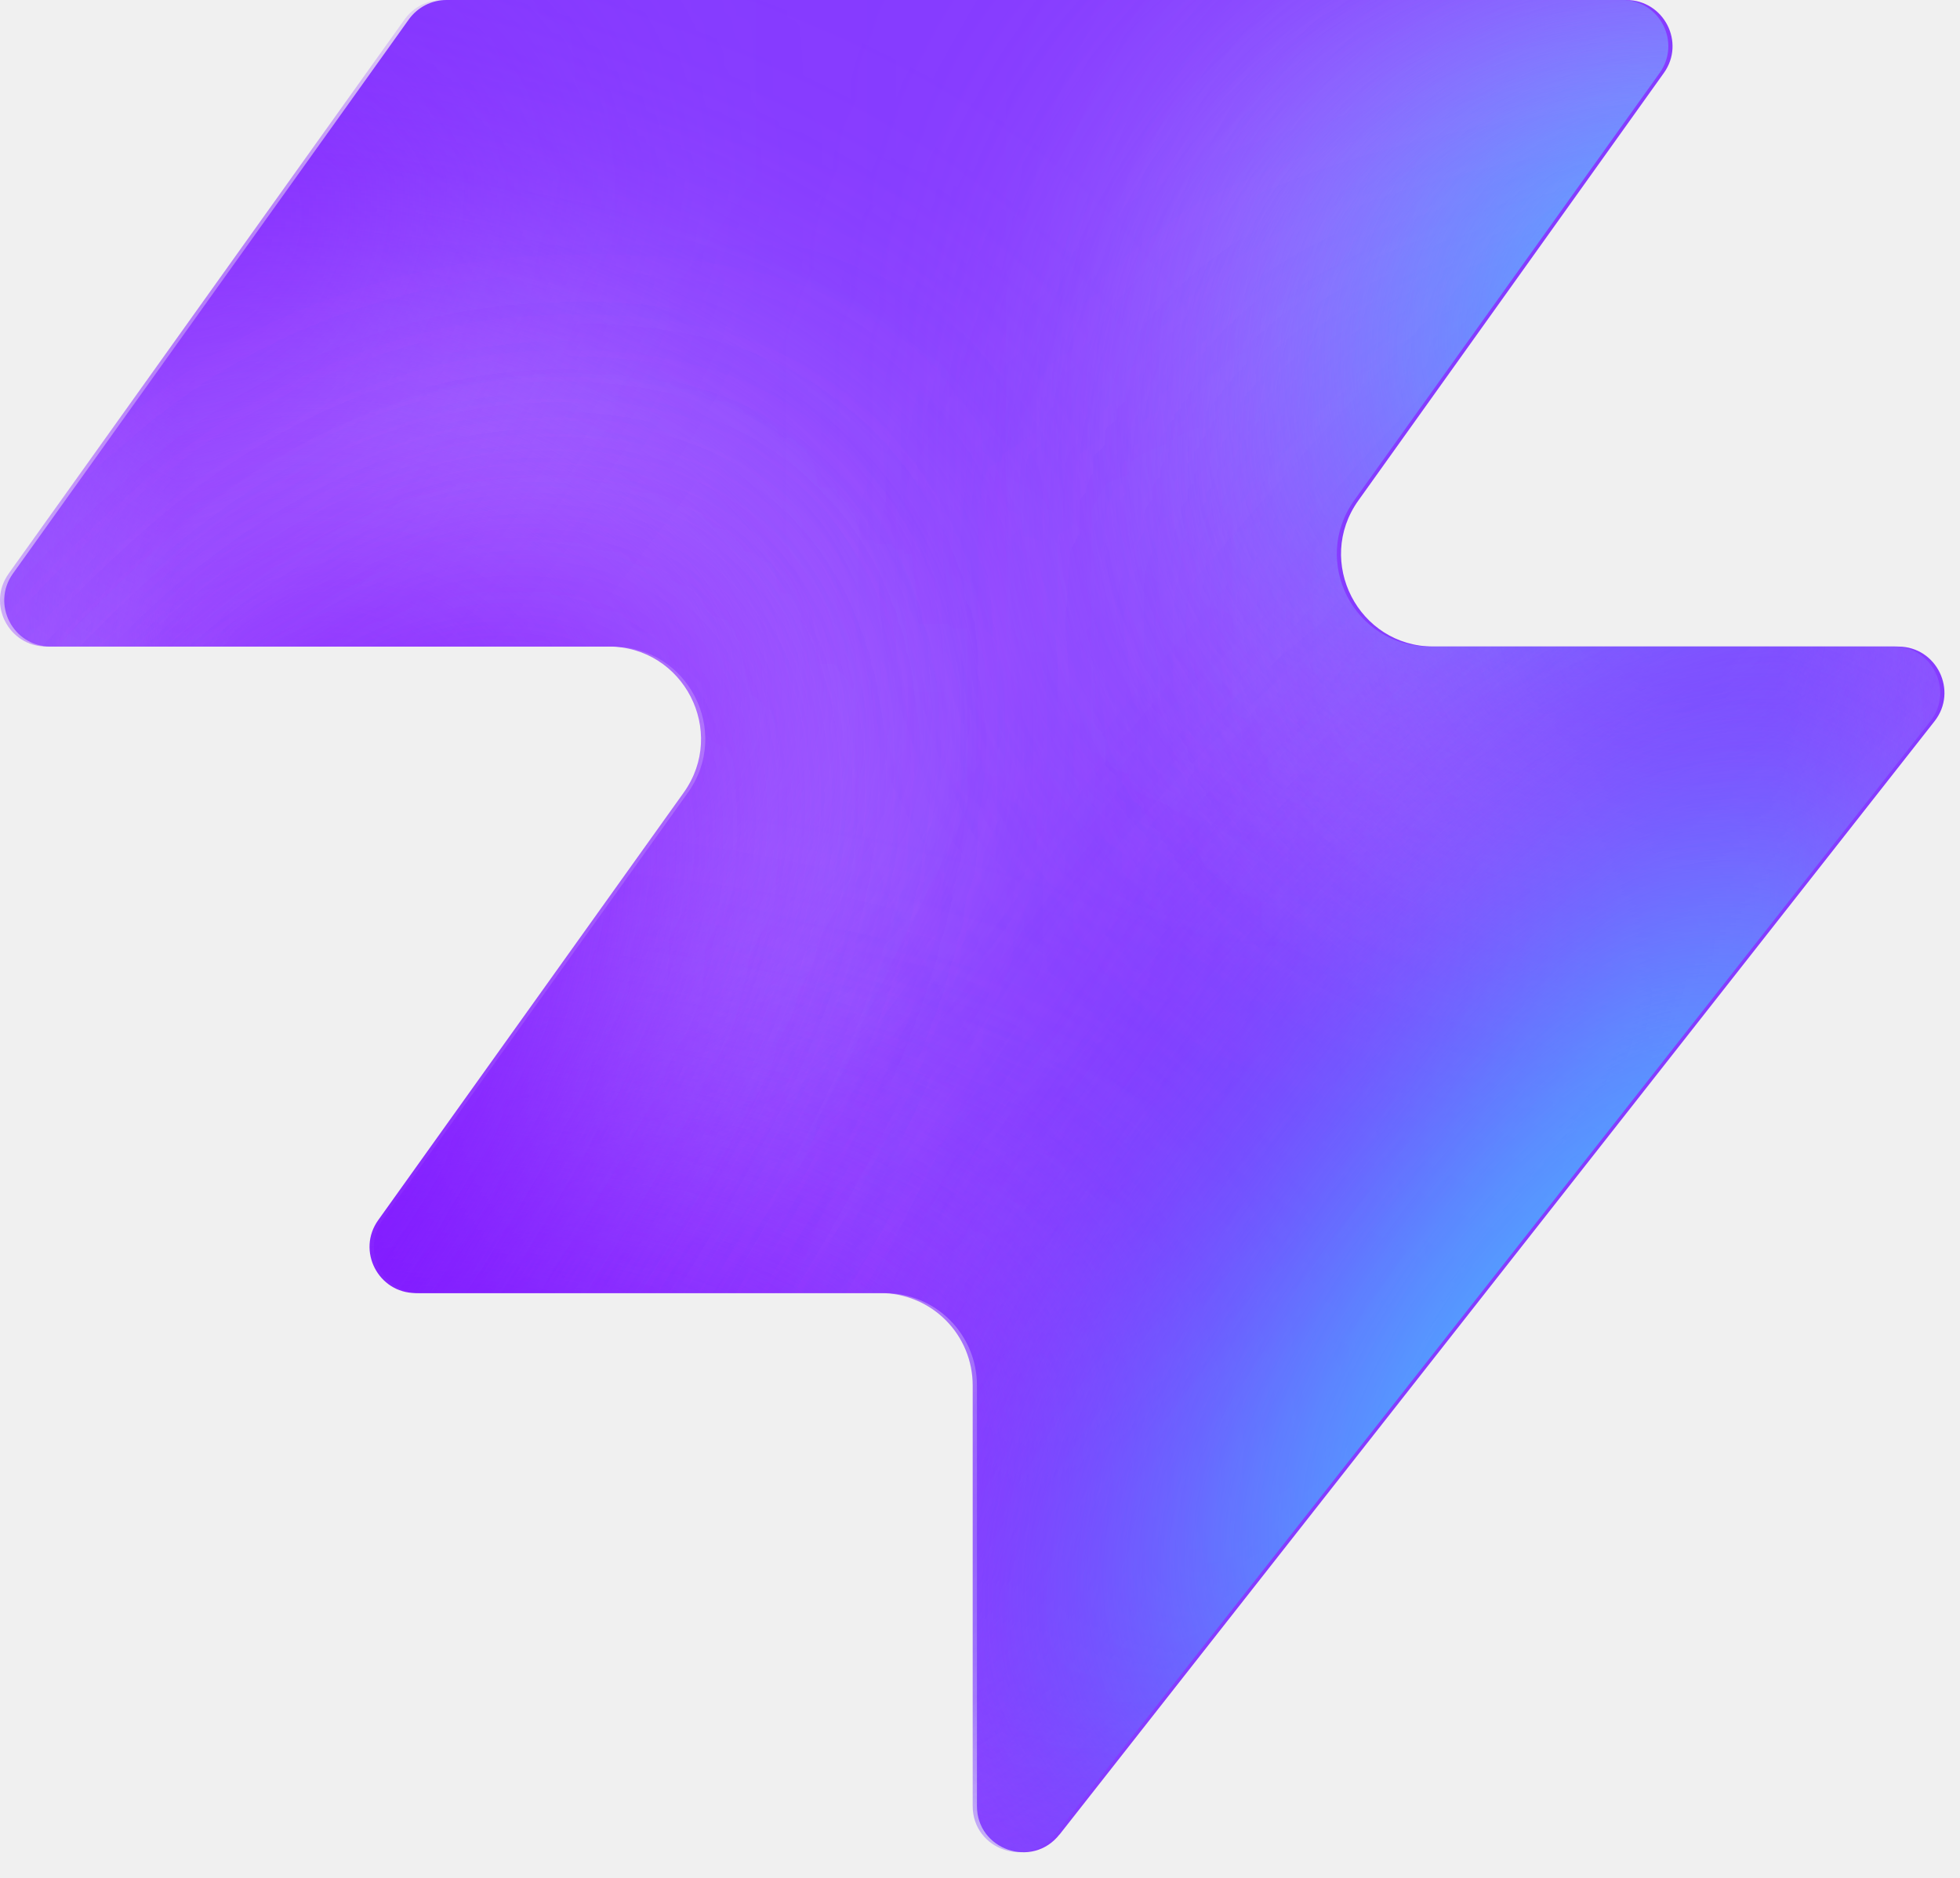
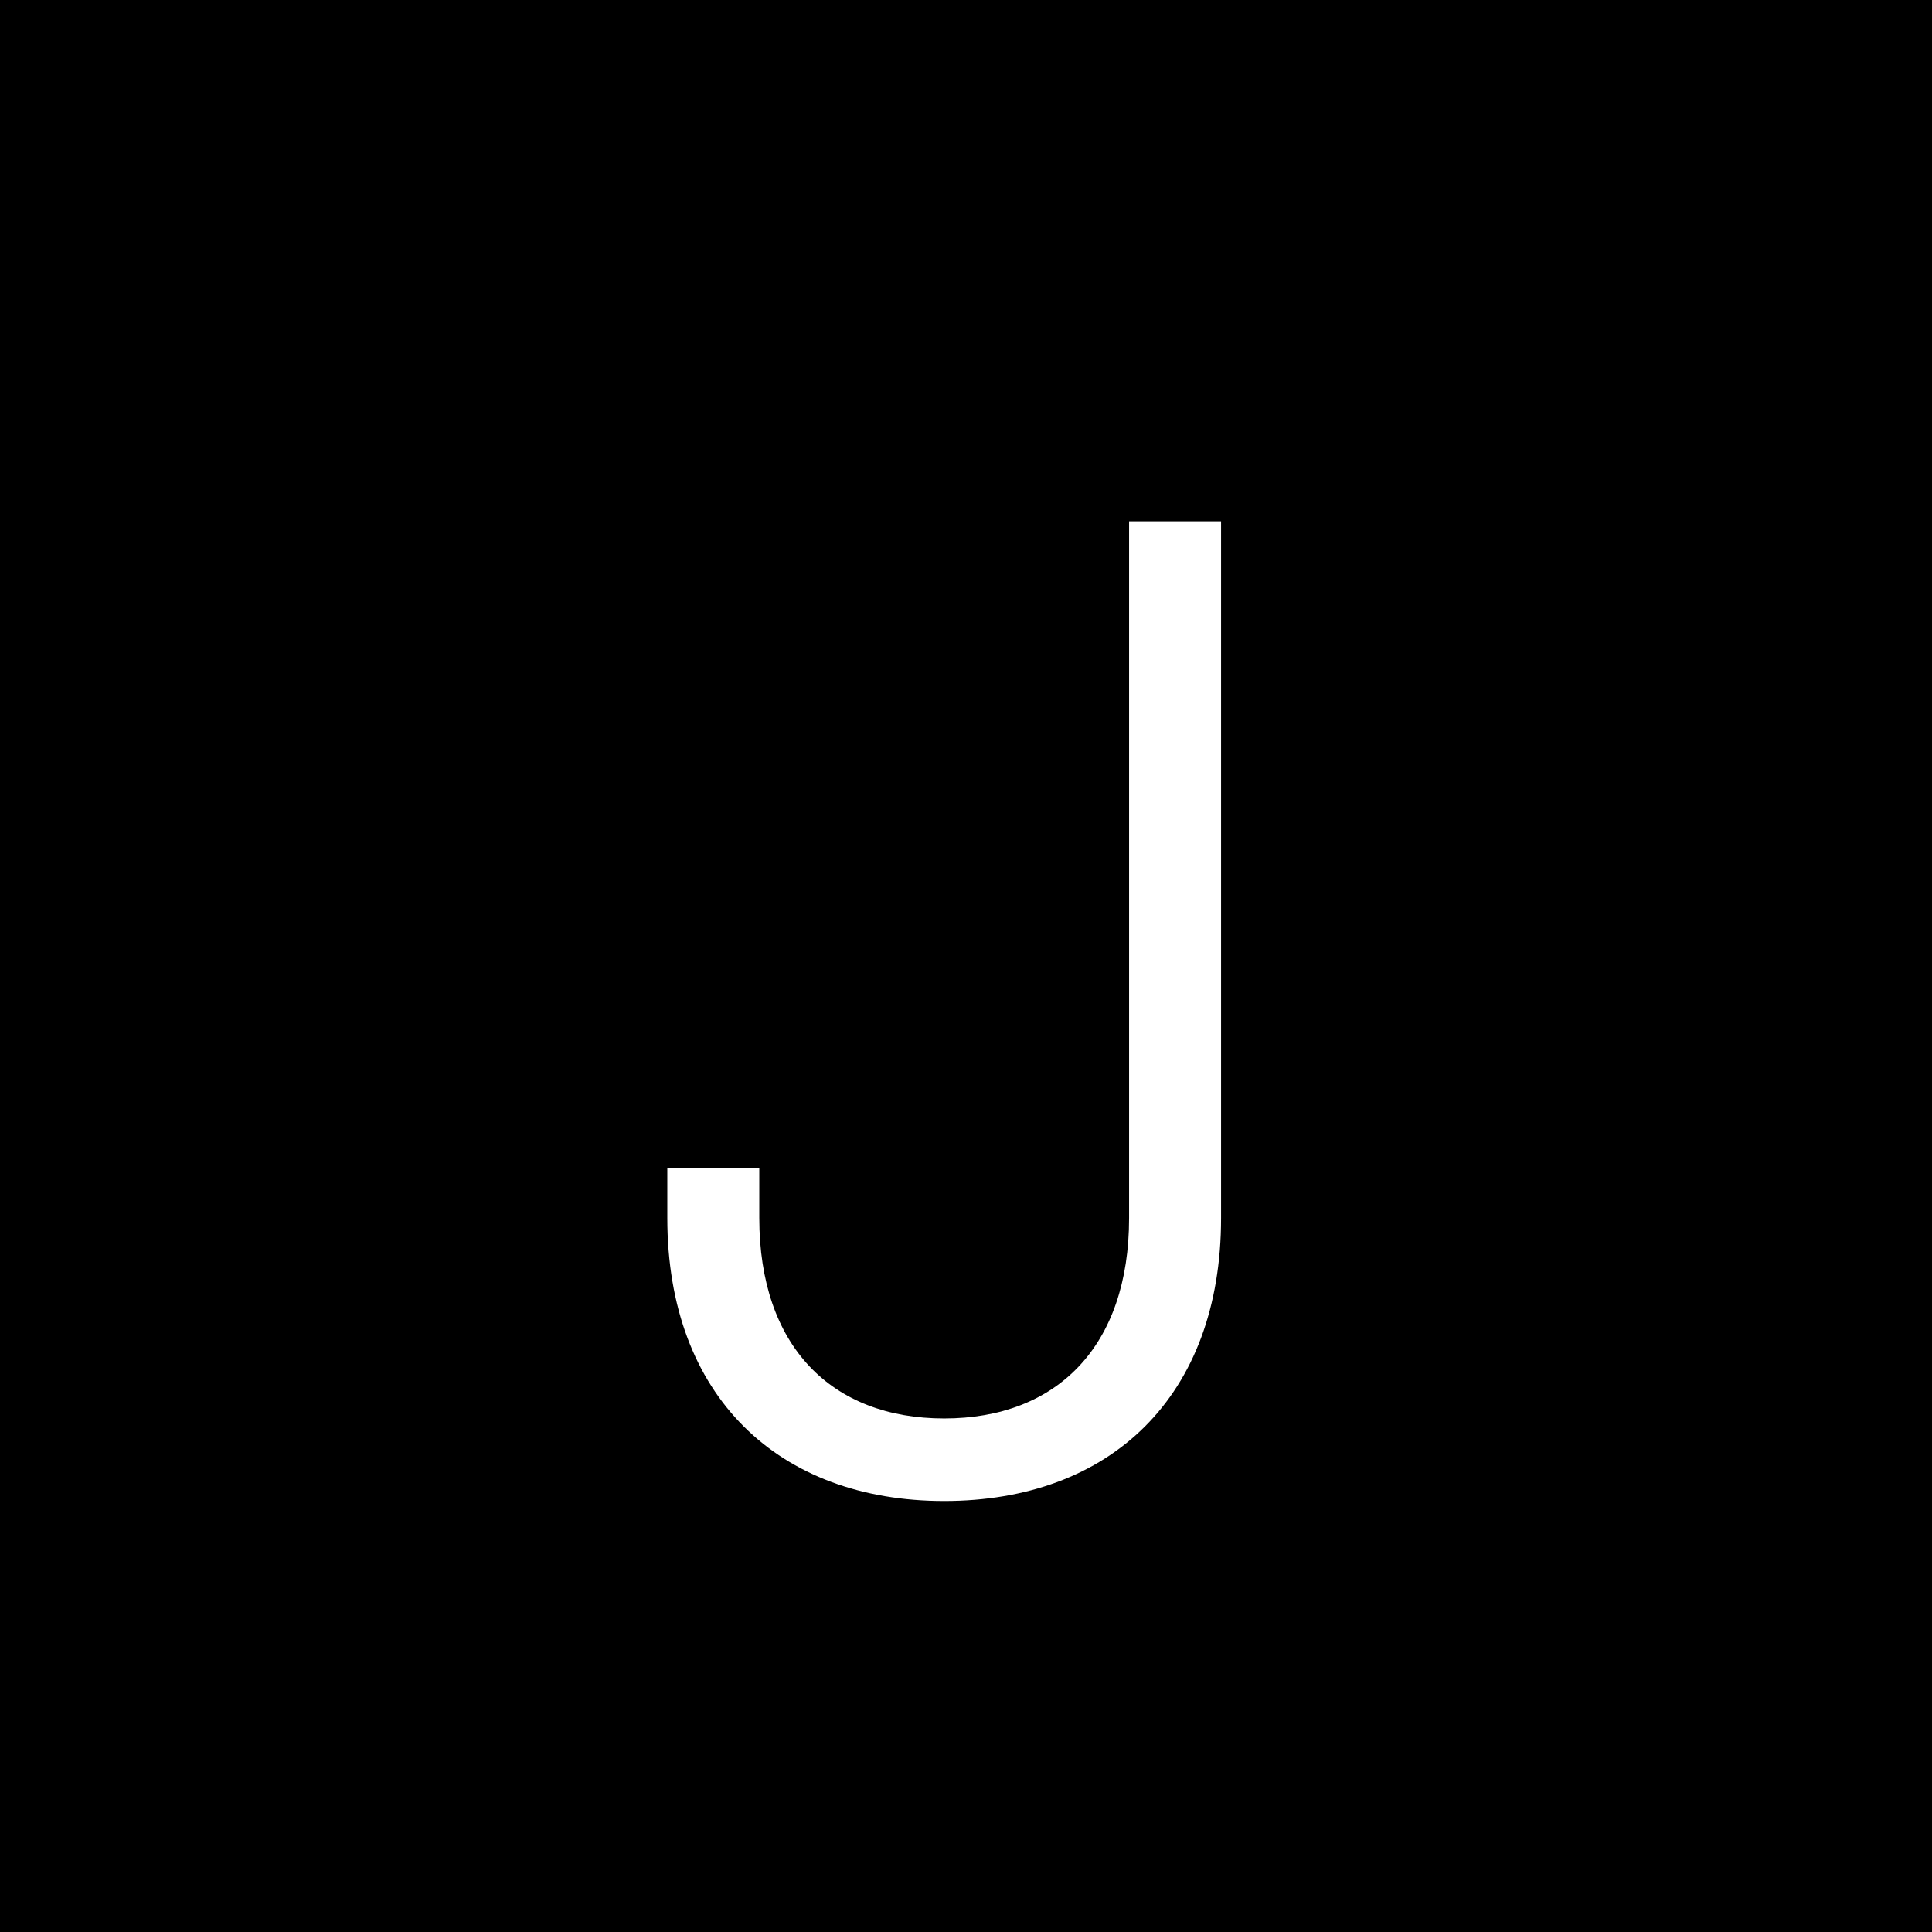
- <svg xmlns="http://www.w3.org/2000/svg" width="48" height="46" fill="none" viewBox="0 0 48 46">
-   <path fill="#863bff" d="M25.946 44.938c-.664.845-2.021.375-2.021-.698V33.937a2.26 2.26 0 0 0-2.262-2.262H10.287c-.92 0-1.456-1.04-.92-1.788l7.48-10.471c1.07-1.497 0-3.578-1.842-3.578H1.237c-.92 0-1.456-1.04-.92-1.788L10.013.474c.214-.297.556-.474.92-.474h28.894c.92 0 1.456 1.04.92 1.788l-7.48 10.471c-1.07 1.498 0 3.579 1.842 3.579h11.377c.943 0 1.473 1.088.89 1.83L25.947 44.94z" style="fill:#863bff;fill:color(display-p3 .525 .23 1);fill-opacity:1" />
-   <mask id="a" width="48" height="46" x="0" y="0" maskUnits="userSpaceOnUse" style="mask-type:alpha">
-     <path fill="#000" d="M25.842 44.938c-.664.844-2.021.375-2.021-.698V33.937a2.26 2.26 0 0 0-2.262-2.262H10.183c-.92 0-1.456-1.04-.92-1.788l7.48-10.471c1.07-1.498 0-3.579-1.842-3.579H1.133c-.92 0-1.456-1.04-.92-1.787L9.91.473c.214-.297.556-.474.92-.474h28.894c.92 0 1.456 1.04.92 1.788l-7.48 10.471c-1.07 1.498 0 3.578 1.842 3.578h11.377c.943 0 1.473 1.088.89 1.832L25.843 44.94z" style="fill:#000;fill-opacity:1" />
-   </mask>
-   <g mask="url(#a)">
-     <g filter="url(#b)">
-       <ellipse cx="5.508" cy="14.704" fill="#ede6ff" rx="5.508" ry="14.704" style="fill:#ede6ff;fill:color(display-p3 .927 .903 1);fill-opacity:1" transform="matrix(.00324 1 1 -.00324 -4.47 31.516)" />
-     </g>
-     <g filter="url(#c)">
-       <ellipse cx="10.399" cy="29.851" fill="#ede6ff" rx="10.399" ry="29.851" style="fill:#ede6ff;fill:color(display-p3 .927 .903 1);fill-opacity:1" transform="matrix(.00324 1 1 -.00324 -39.328 7.883)" />
-     </g>
-     <g filter="url(#d)">
-       <ellipse cx="5.508" cy="30.487" fill="#7e14ff" rx="5.508" ry="30.487" style="fill:#7e14ff;fill:color(display-p3 .492 .077 1);fill-opacity:1" transform="rotate(89.814 -25.913 -14.639)scale(1 -1)" />
-     </g>
-     <g filter="url(#e)">
-       <ellipse cx="5.508" cy="30.599" fill="#7e14ff" rx="5.508" ry="30.599" style="fill:#7e14ff;fill:color(display-p3 .492 .077 1);fill-opacity:1" transform="rotate(89.814 -32.644 -3.334)scale(1 -1)" />
-     </g>
-     <g filter="url(#f)">
-       <ellipse cx="5.508" cy="30.599" fill="#7e14ff" rx="5.508" ry="30.599" style="fill:#7e14ff;fill:color(display-p3 .492 .077 1);fill-opacity:1" transform="matrix(.00324 1 1 -.00324 -34.34 30.47)" />
-     </g>
-     <g filter="url(#g)">
-       <ellipse cx="14.072" cy="22.078" fill="#ede6ff" rx="14.072" ry="22.078" style="fill:#ede6ff;fill:color(display-p3 .927 .903 1);fill-opacity:1" transform="rotate(93.35 24.506 48.493)scale(-1 1)" />
-     </g>
-     <g filter="url(#h)">
-       <ellipse cx="3.47" cy="21.501" fill="#7e14ff" rx="3.47" ry="21.501" style="fill:#7e14ff;fill:color(display-p3 .492 .077 1);fill-opacity:1" transform="rotate(89.009 28.708 47.59)scale(-1 1)" />
-     </g>
-     <g filter="url(#i)">
-       <ellipse cx="3.47" cy="21.501" fill="#7e14ff" rx="3.47" ry="21.501" style="fill:#7e14ff;fill:color(display-p3 .492 .077 1);fill-opacity:1" transform="rotate(89.009 28.708 47.59)scale(-1 1)" />
-     </g>
-     <g filter="url(#j)">
-       <ellipse cx=".387" cy="8.972" fill="#7e14ff" rx="4.407" ry="29.108" style="fill:#7e14ff;fill:color(display-p3 .492 .077 1);fill-opacity:1" transform="rotate(39.51 .387 8.972)" />
-     </g>
-     <g filter="url(#k)">
-       <ellipse cx="47.523" cy="-6.092" fill="#7e14ff" rx="4.407" ry="29.108" style="fill:#7e14ff;fill:color(display-p3 .492 .077 1);fill-opacity:1" transform="rotate(37.892 47.523 -6.092)" />
-     </g>
-     <g filter="url(#l)">
-       <ellipse cx="41.412" cy="6.333" fill="#47bfff" rx="5.971" ry="9.665" style="fill:#47bfff;fill:color(display-p3 .28 .748 1);fill-opacity:1" transform="rotate(37.892 41.412 6.333)" />
-     </g>
-     <g filter="url(#m)">
-       <ellipse cx="-1.879" cy="38.332" fill="#7e14ff" rx="4.407" ry="29.108" style="fill:#7e14ff;fill:color(display-p3 .492 .077 1);fill-opacity:1" transform="rotate(37.892 -1.88 38.332)" />
-     </g>
-     <g filter="url(#n)">
-       <ellipse cx="-1.879" cy="38.332" fill="#7e14ff" rx="4.407" ry="29.108" style="fill:#7e14ff;fill:color(display-p3 .492 .077 1);fill-opacity:1" transform="rotate(37.892 -1.88 38.332)" />
-     </g>
-     <g filter="url(#o)">
-       <ellipse cx="35.651" cy="29.907" fill="#7e14ff" rx="4.407" ry="29.108" style="fill:#7e14ff;fill:color(display-p3 .492 .077 1);fill-opacity:1" transform="rotate(37.892 35.651 29.907)" />
-     </g>
-     <g filter="url(#p)">
-       <ellipse cx="38.418" cy="32.4" fill="#47bfff" rx="5.971" ry="15.297" style="fill:#47bfff;fill:color(display-p3 .28 .748 1);fill-opacity:1" transform="rotate(37.892 38.418 32.4)" />
-     </g>
-   </g>
-   <defs>
-     <filter id="b" width="60.045" height="41.654" x="-19.77" y="16.149" color-interpolation-filters="sRGB" filterUnits="userSpaceOnUse">
-       <feFlood flood-opacity="0" result="BackgroundImageFix" />
-       <feBlend in="SourceGraphic" in2="BackgroundImageFix" result="shape" />
-       <feGaussianBlur result="effect1_foregroundBlur_2002_17158" stdDeviation="7.659" />
-     </filter>
-     <filter id="c" width="90.34" height="51.437" x="-54.613" y="-7.533" color-interpolation-filters="sRGB" filterUnits="userSpaceOnUse">
-       <feFlood flood-opacity="0" result="BackgroundImageFix" />
-       <feBlend in="SourceGraphic" in2="BackgroundImageFix" result="shape" />
-       <feGaussianBlur result="effect1_foregroundBlur_2002_17158" stdDeviation="7.659" />
-     </filter>
-     <filter id="d" width="79.355" height="29.4" x="-49.64" y="2.03" color-interpolation-filters="sRGB" filterUnits="userSpaceOnUse">
-       <feFlood flood-opacity="0" result="BackgroundImageFix" />
-       <feBlend in="SourceGraphic" in2="BackgroundImageFix" result="shape" />
-       <feGaussianBlur result="effect1_foregroundBlur_2002_17158" stdDeviation="4.596" />
-     </filter>
-     <filter id="e" width="79.579" height="29.4" x="-45.045" y="20.029" color-interpolation-filters="sRGB" filterUnits="userSpaceOnUse">
-       <feFlood flood-opacity="0" result="BackgroundImageFix" />
-       <feBlend in="SourceGraphic" in2="BackgroundImageFix" result="shape" />
-       <feGaussianBlur result="effect1_foregroundBlur_2002_17158" stdDeviation="4.596" />
-     </filter>
-     <filter id="f" width="79.579" height="29.4" x="-43.513" y="21.178" color-interpolation-filters="sRGB" filterUnits="userSpaceOnUse">
-       <feFlood flood-opacity="0" result="BackgroundImageFix" />
-       <feBlend in="SourceGraphic" in2="BackgroundImageFix" result="shape" />
-       <feGaussianBlur result="effect1_foregroundBlur_2002_17158" stdDeviation="4.596" />
-     </filter>
-     <filter id="g" width="74.749" height="58.852" x="15.756" y="-17.901" color-interpolation-filters="sRGB" filterUnits="userSpaceOnUse">
-       <feFlood flood-opacity="0" result="BackgroundImageFix" />
-       <feBlend in="SourceGraphic" in2="BackgroundImageFix" result="shape" />
-       <feGaussianBlur result="effect1_foregroundBlur_2002_17158" stdDeviation="7.659" />
-     </filter>
-     <filter id="h" width="61.377" height="25.362" x="23.548" y="2.284" color-interpolation-filters="sRGB" filterUnits="userSpaceOnUse">
-       <feFlood flood-opacity="0" result="BackgroundImageFix" />
-       <feBlend in="SourceGraphic" in2="BackgroundImageFix" result="shape" />
-       <feGaussianBlur result="effect1_foregroundBlur_2002_17158" stdDeviation="4.596" />
-     </filter>
-     <filter id="i" width="61.377" height="25.362" x="23.548" y="2.284" color-interpolation-filters="sRGB" filterUnits="userSpaceOnUse">
-       <feFlood flood-opacity="0" result="BackgroundImageFix" />
-       <feBlend in="SourceGraphic" in2="BackgroundImageFix" result="shape" />
-       <feGaussianBlur result="effect1_foregroundBlur_2002_17158" stdDeviation="4.596" />
-     </filter>
-     <filter id="j" width="56.045" height="63.649" x="-27.636" y="-22.853" color-interpolation-filters="sRGB" filterUnits="userSpaceOnUse">
-       <feFlood flood-opacity="0" result="BackgroundImageFix" />
-       <feBlend in="SourceGraphic" in2="BackgroundImageFix" result="shape" />
-       <feGaussianBlur result="effect1_foregroundBlur_2002_17158" stdDeviation="4.596" />
-     </filter>
-     <filter id="k" width="54.814" height="64.646" x="20.116" y="-38.415" color-interpolation-filters="sRGB" filterUnits="userSpaceOnUse">
-       <feFlood flood-opacity="0" result="BackgroundImageFix" />
-       <feBlend in="SourceGraphic" in2="BackgroundImageFix" result="shape" />
-       <feGaussianBlur result="effect1_foregroundBlur_2002_17158" stdDeviation="4.596" />
-     </filter>
-     <filter id="l" width="33.541" height="35.313" x="24.641" y="-11.323" color-interpolation-filters="sRGB" filterUnits="userSpaceOnUse">
-       <feFlood flood-opacity="0" result="BackgroundImageFix" />
-       <feBlend in="SourceGraphic" in2="BackgroundImageFix" result="shape" />
-       <feGaussianBlur result="effect1_foregroundBlur_2002_17158" stdDeviation="4.596" />
-     </filter>
-     <filter id="m" width="54.814" height="64.646" x="-29.286" y="6.009" color-interpolation-filters="sRGB" filterUnits="userSpaceOnUse">
-       <feFlood flood-opacity="0" result="BackgroundImageFix" />
-       <feBlend in="SourceGraphic" in2="BackgroundImageFix" result="shape" />
-       <feGaussianBlur result="effect1_foregroundBlur_2002_17158" stdDeviation="4.596" />
-     </filter>
-     <filter id="n" width="54.814" height="64.646" x="-29.286" y="6.009" color-interpolation-filters="sRGB" filterUnits="userSpaceOnUse">
-       <feFlood flood-opacity="0" result="BackgroundImageFix" />
-       <feBlend in="SourceGraphic" in2="BackgroundImageFix" result="shape" />
-       <feGaussianBlur result="effect1_foregroundBlur_2002_17158" stdDeviation="4.596" />
-     </filter>
-     <filter id="o" width="54.814" height="64.646" x="8.244" y="-2.416" color-interpolation-filters="sRGB" filterUnits="userSpaceOnUse">
-       <feFlood flood-opacity="0" result="BackgroundImageFix" />
-       <feBlend in="SourceGraphic" in2="BackgroundImageFix" result="shape" />
-       <feGaussianBlur result="effect1_foregroundBlur_2002_17158" stdDeviation="4.596" />
-     </filter>
-     <filter id="p" width="39.409" height="43.623" x="18.713" y="10.588" color-interpolation-filters="sRGB" filterUnits="userSpaceOnUse">
-       <feFlood flood-opacity="0" result="BackgroundImageFix" />
-       <feBlend in="SourceGraphic" in2="BackgroundImageFix" result="shape" />
-       <feGaussianBlur result="effect1_foregroundBlur_2002_17158" stdDeviation="4.596" />
-     </filter>
-   </defs>
+ <svg xmlns="http://www.w3.org/2000/svg" viewBox="0 0 64 64">
+   <rect width="64" height="64" fill="#000000" />
+   <text x="50%" y="52%" text-anchor="middle" dominant-baseline="central" font-family="Inter, system-ui, -apple-system, 'Segoe UI', Roboto, sans-serif" font-size="44" font-weight="300" letter-spacing="-2" fill="#FFFFFF">J</text>
</svg>
